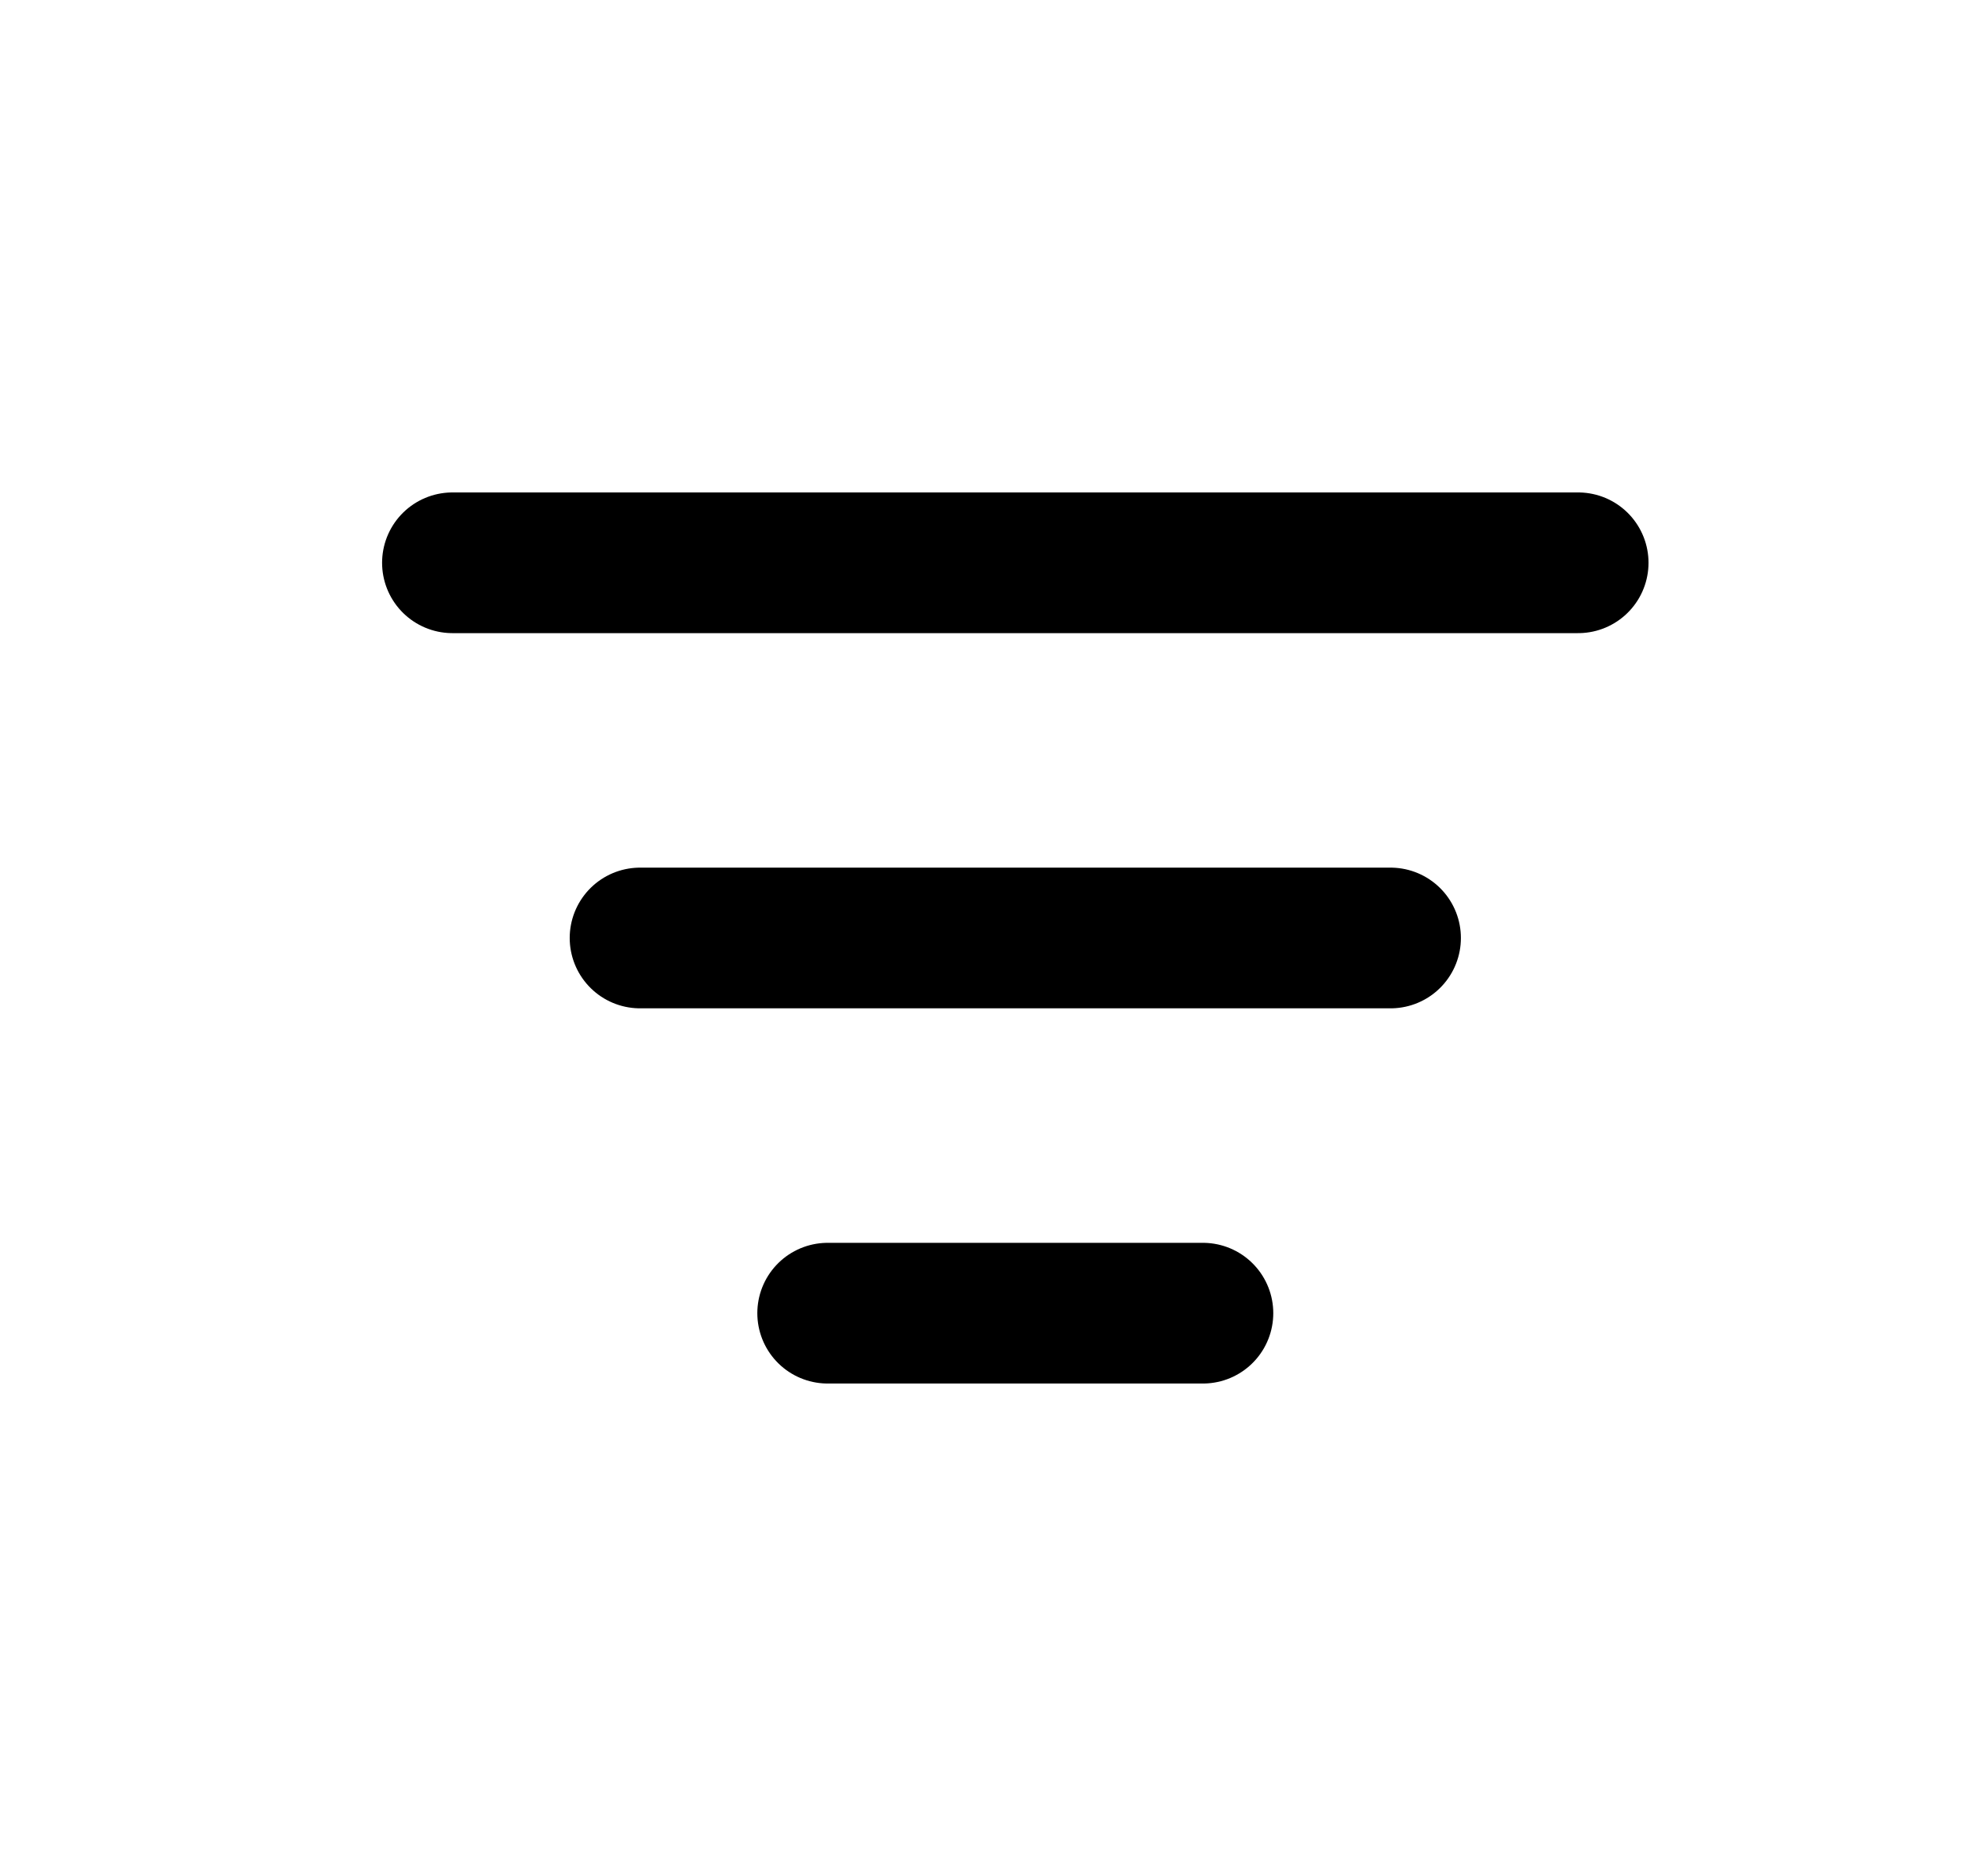
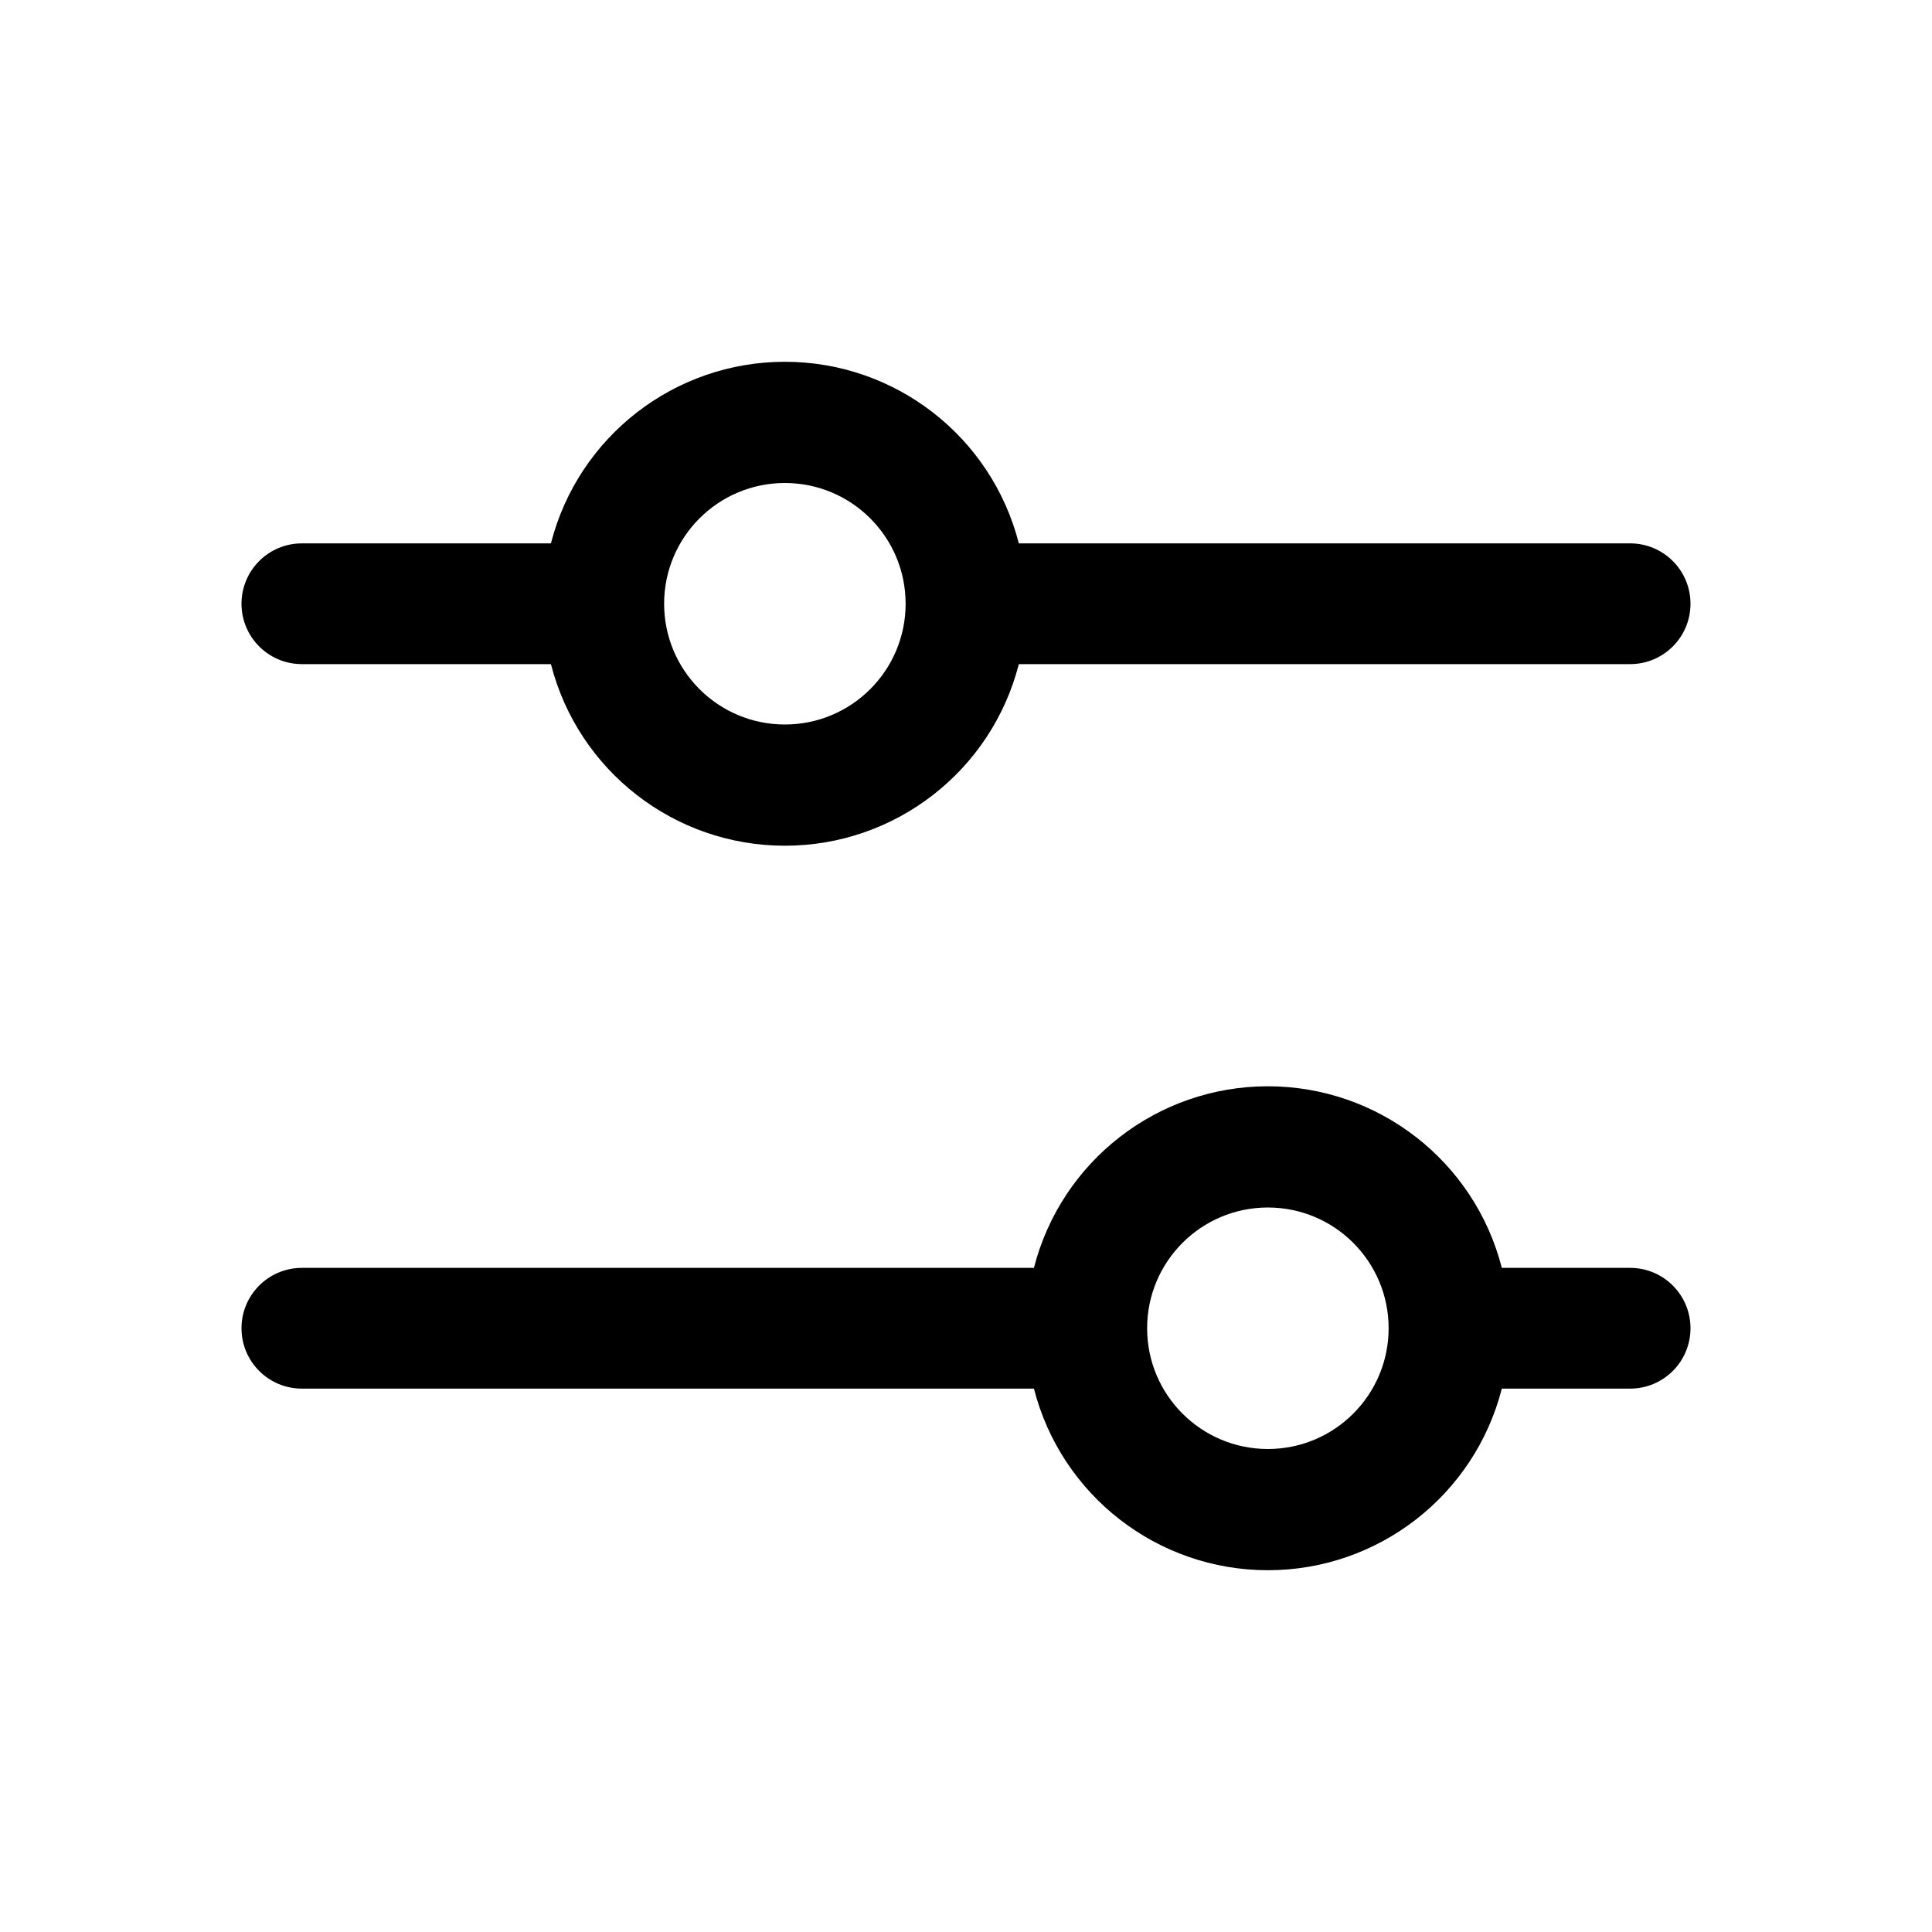
- <svg xmlns="http://www.w3.org/2000/svg" aria-hidden="true" width="21" height="20" viewBox="0 0 21 20" fill="none">
-   <path d="M16.823 6h-12m10 4h-8m2 4h4" stroke="currentColor" stroke-width="1.5" stroke-linecap="round" />
+ <svg xmlns="http://www.w3.org/2000/svg" aria-hidden="true" focusable="false" viewBox="0 0 256 256" fill="currentColor">
+   <path d="M40,88H73a32,32,0,0,0,62,0h81a8,8,0,0,0,0-16H135a32,32,0,0,0-62,0H40a8,8,0,0,0,0,16Zm64-24A16,16,0,1,1,88,80,16,16,0,0,1,104,64ZM216,168H199a32,32,0,0,0-62,0H40a8,8,0,0,0,0,16h97a32,32,0,0,0,62,0h17a8,8,0,0,0,0-16Zm-48,24a16,16,0,1,1,16-16A16,16,0,0,1,168,192Z" />
</svg>
